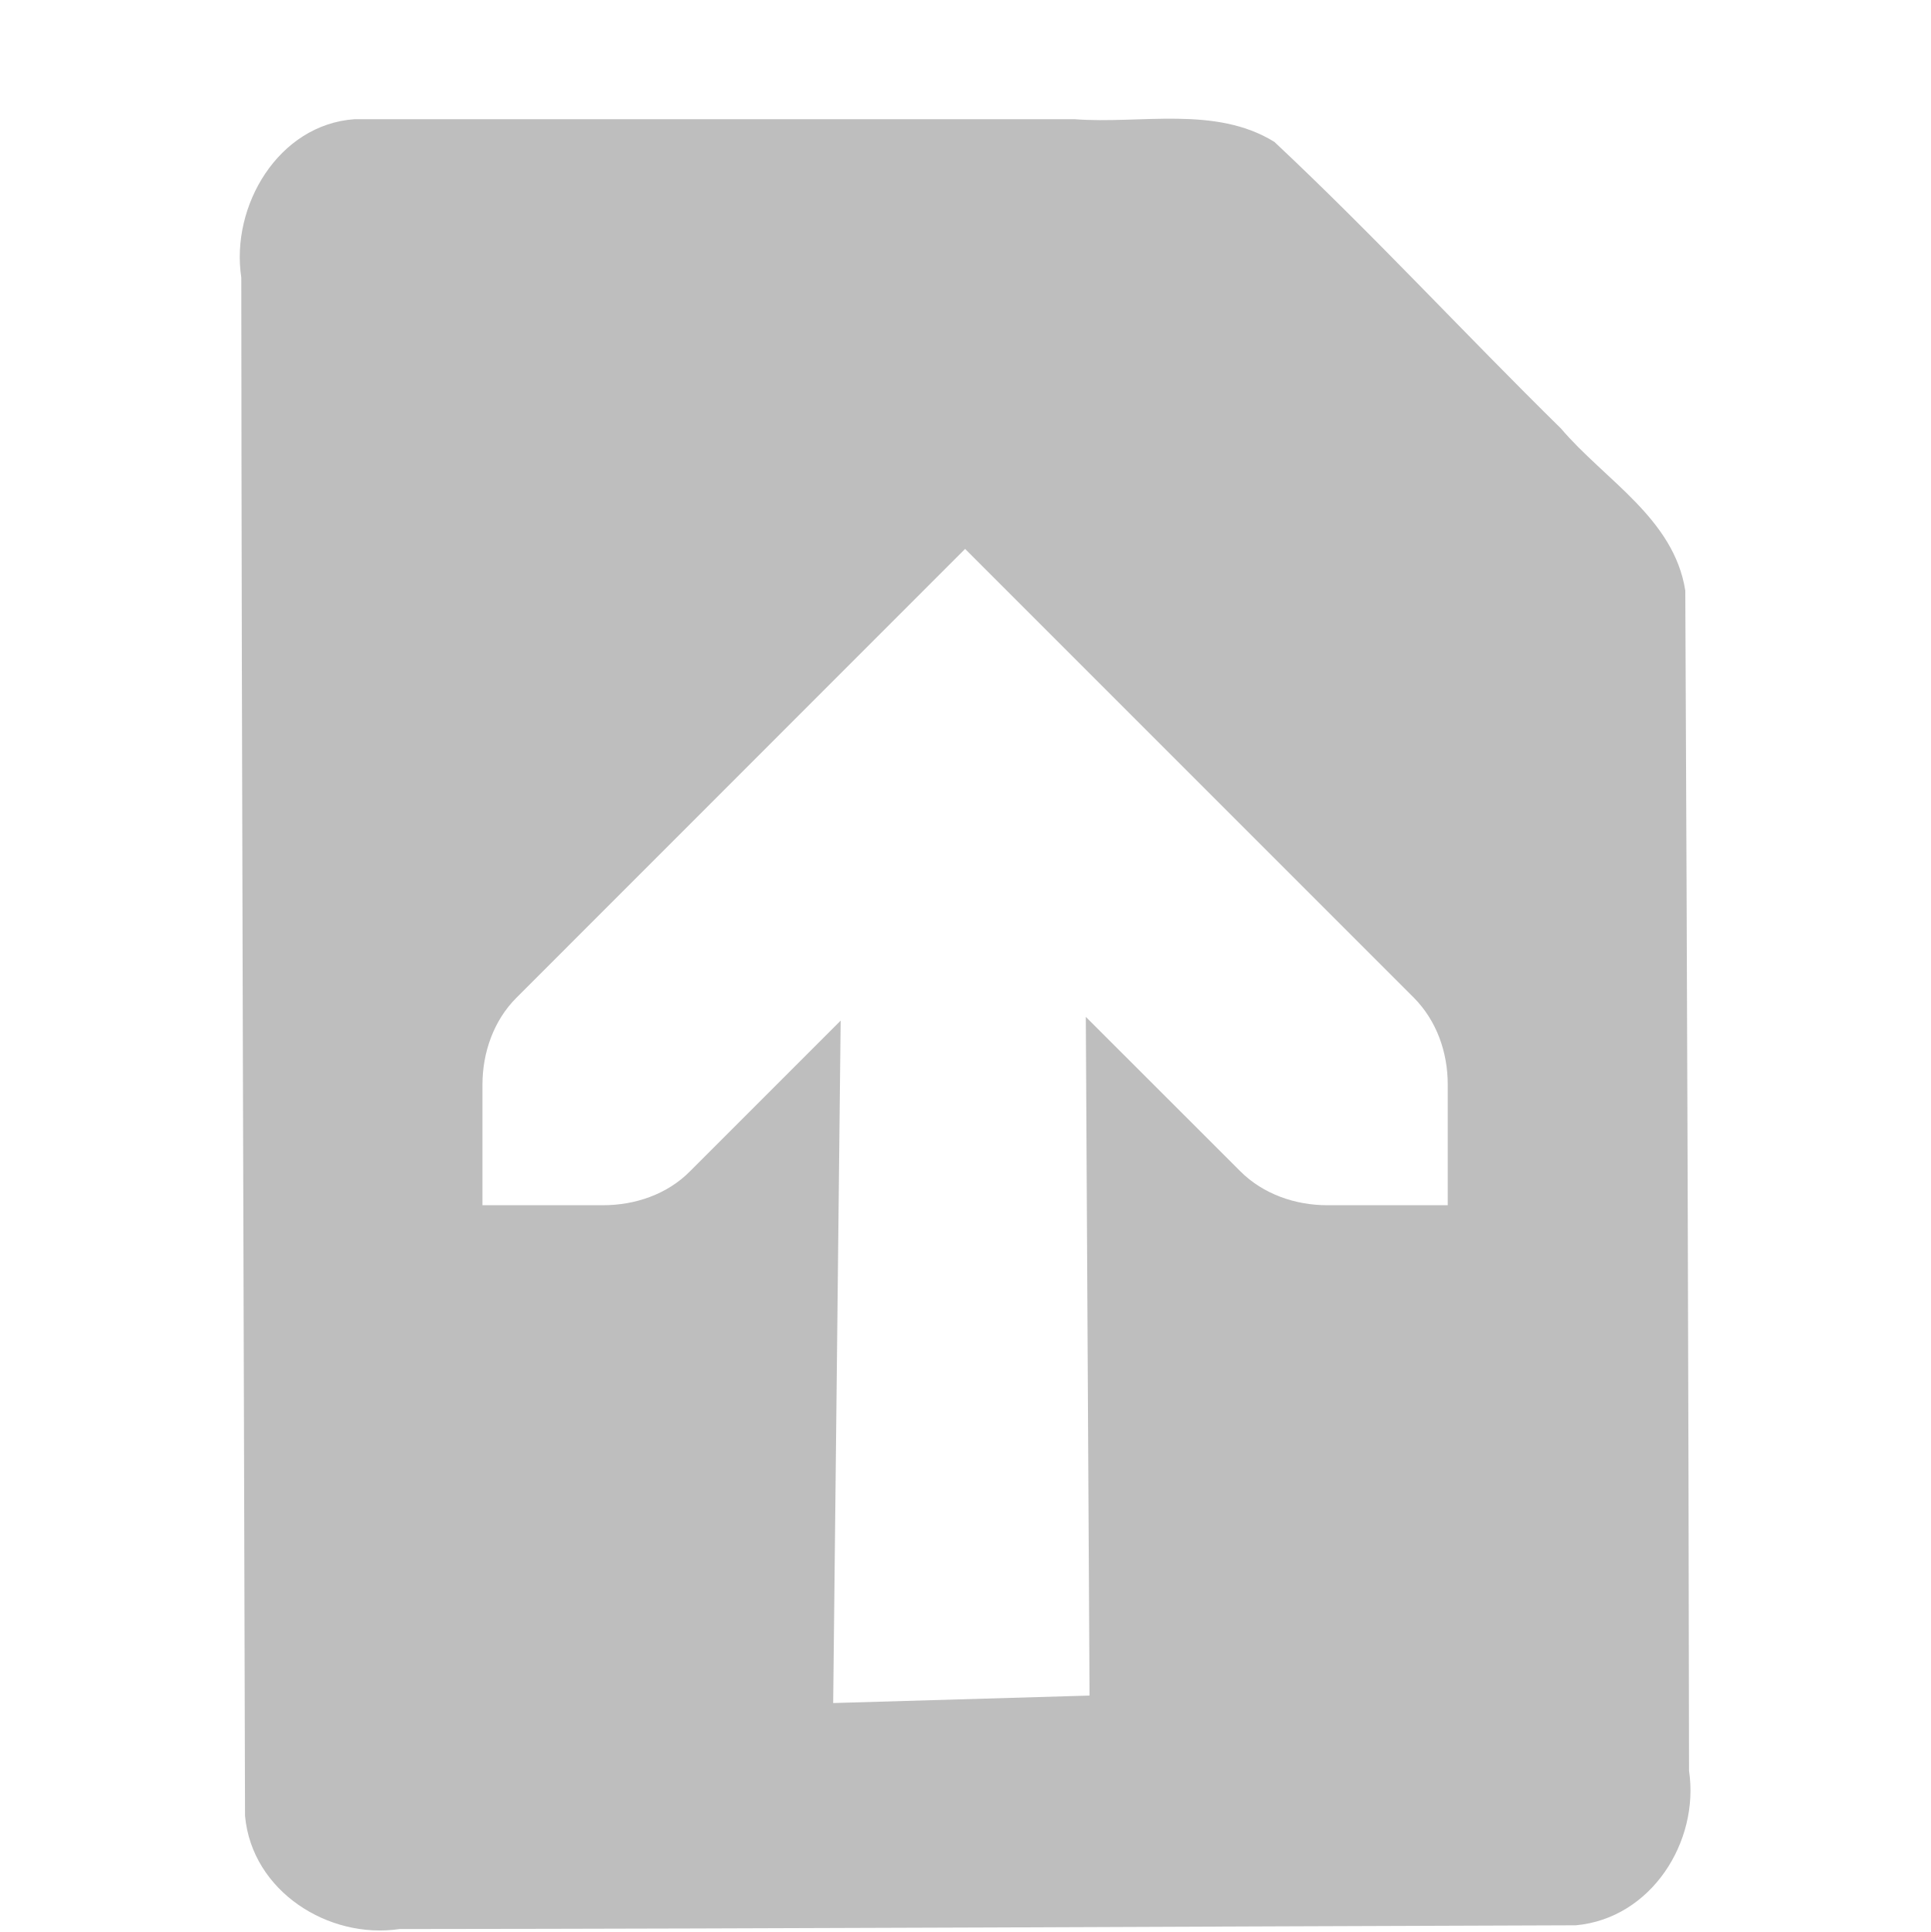
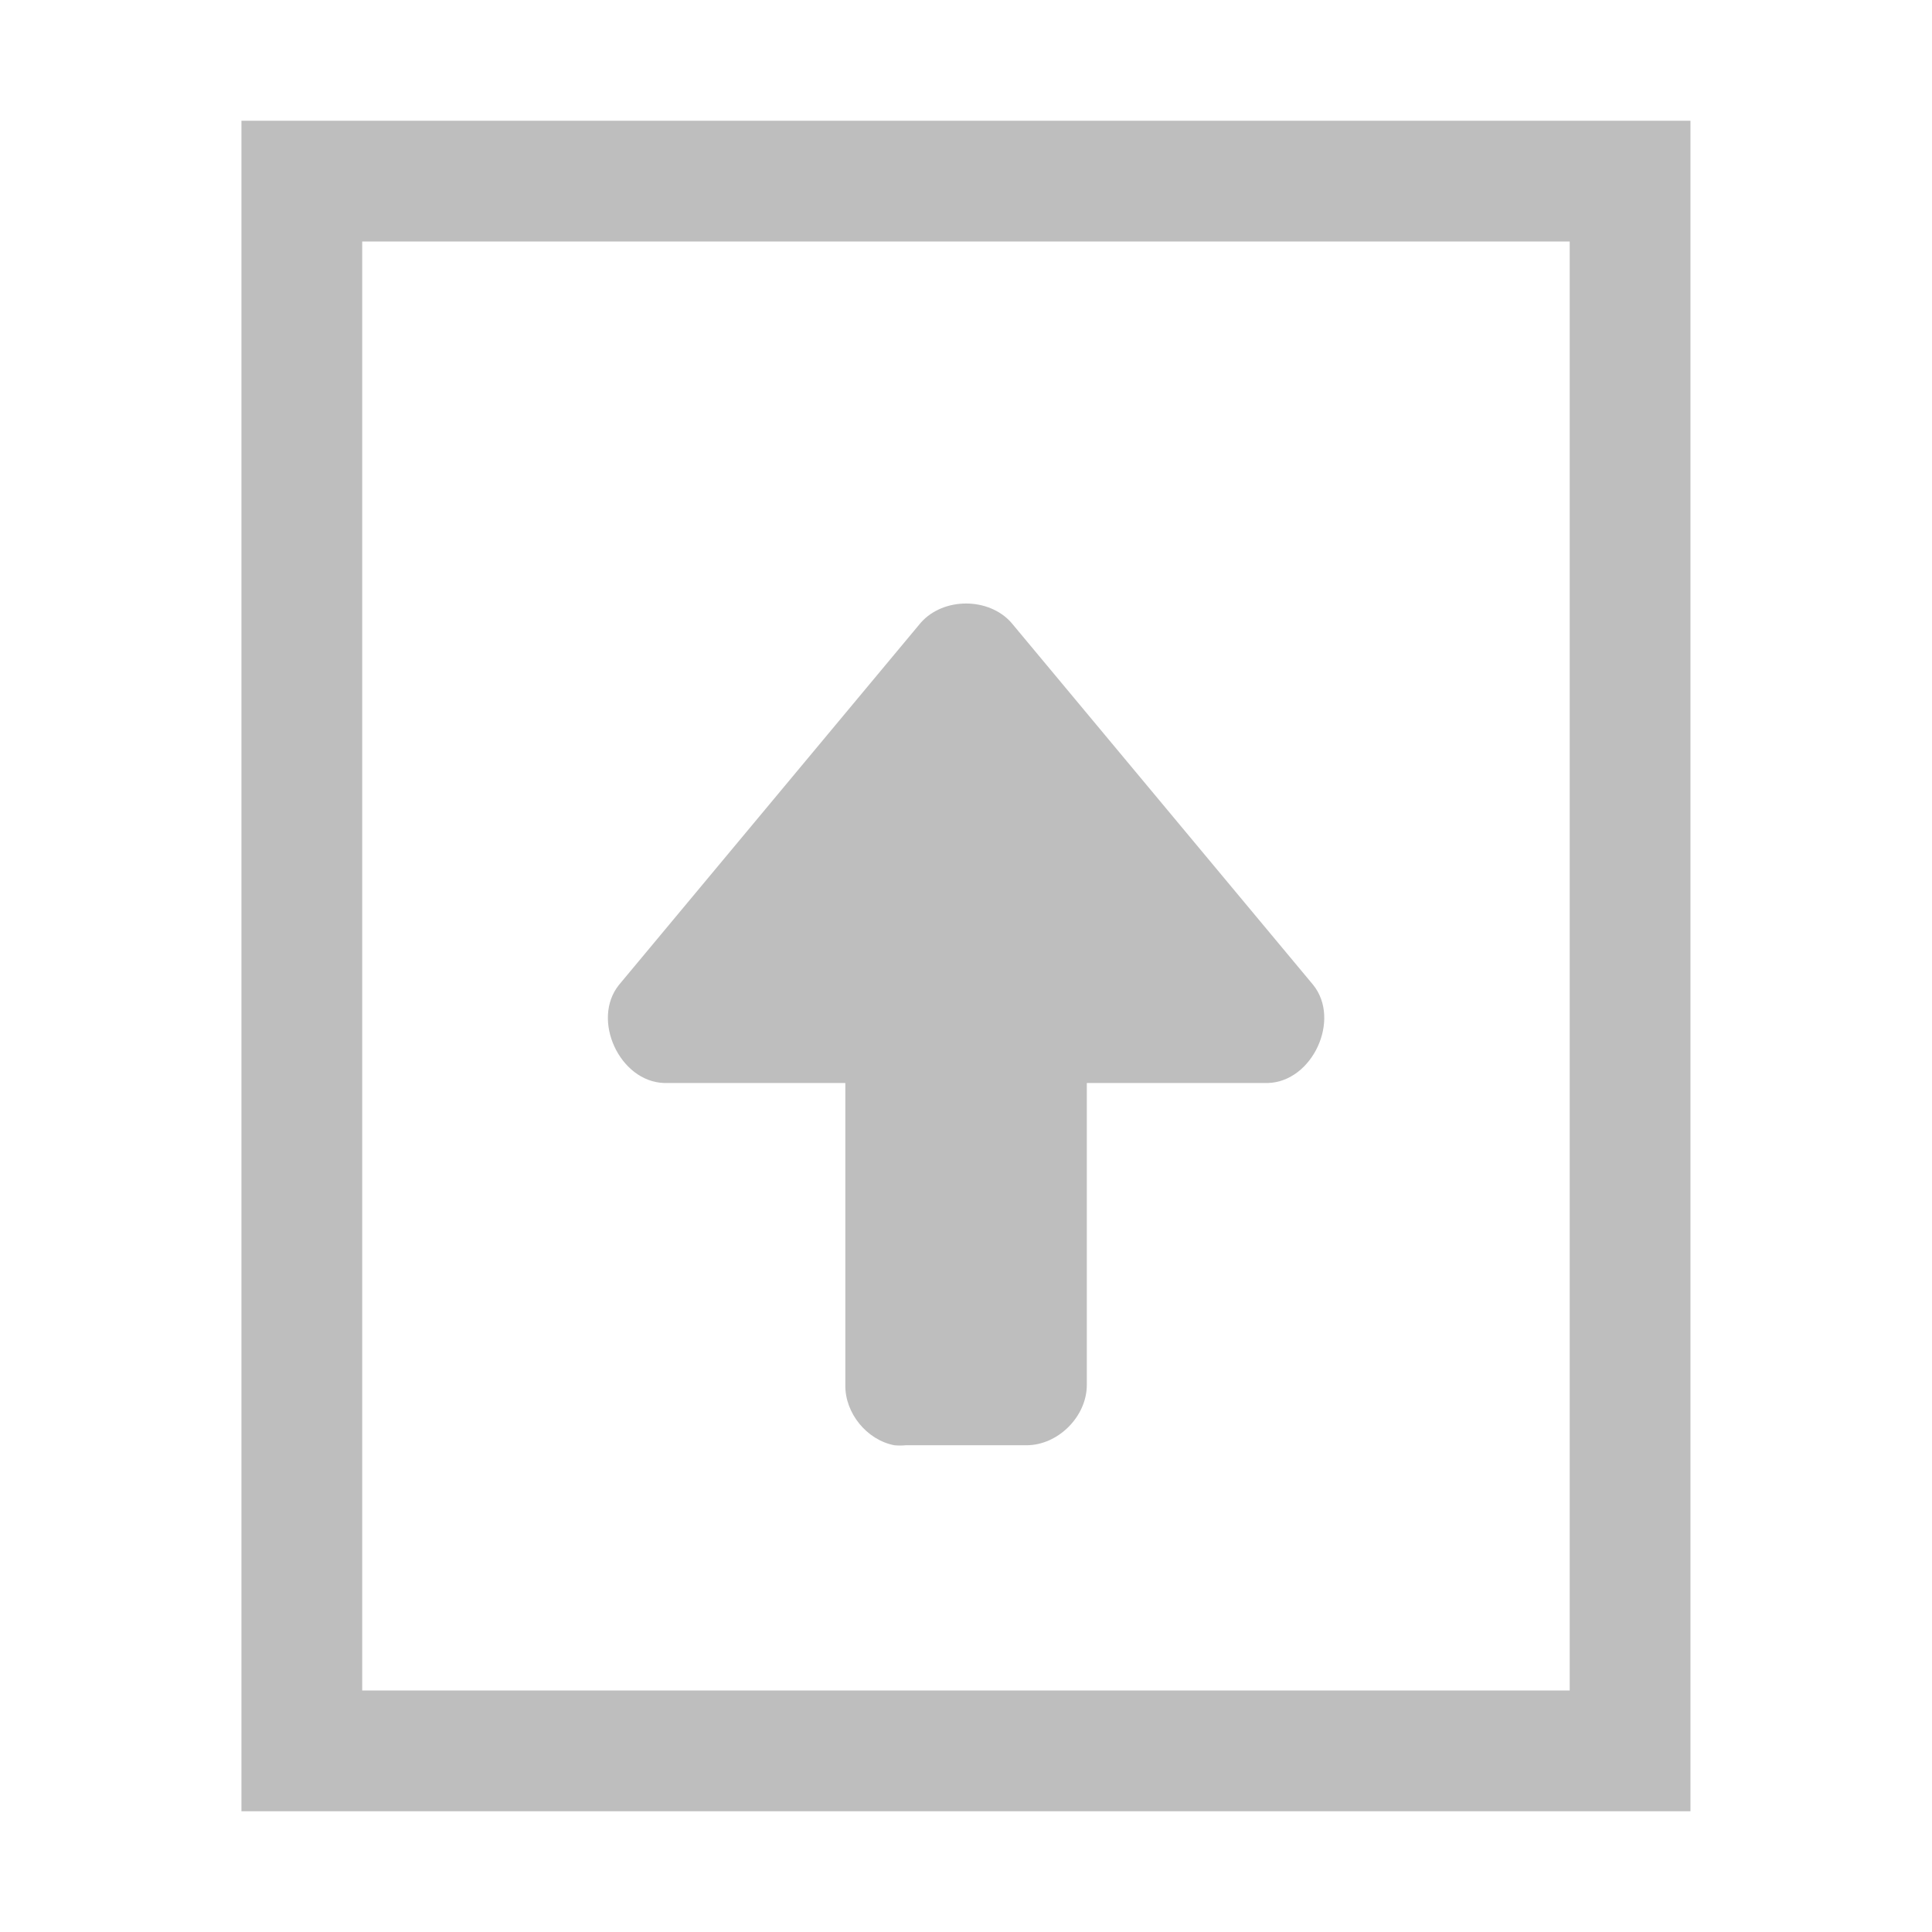
- <svg xmlns="http://www.w3.org/2000/svg" id="svg7384" height="16.012" width="16" version="1.1">
-   <g id="layer12" transform="translate(-223 -647)">
-     <g id="g2999" transform="matrix(1 0 0 .99837 223 646.97)">
-       <g id="layer14-85" style="fill:#bebebe" transform="translate(-62,-740)">
-         <path id="path4387" d="m-15.062 431c-0.632 0.045-1.028 0.721-0.938 1.312 0.003 4.25 0.021 8.5 0.031 12.75 0.057 0.625 0.692 1.026 1.281 0.938 3.253-0.003 6.497-0.021 9.75-0.031 0.624-0.057 1.026-0.692 0.938-1.281-0.004-3.256-0.016-6.526-0.031-9.781-0.094-0.598-0.665-0.914-1.031-1.344-0.803-0.789-1.555-1.606-2.375-2.375-0.49-0.303-1.111-0.146-1.656-0.188h-5.969zm5.062 3.562 3.719 3.719c0.188 0.19 0.281 0.45 0.281 0.72v1h-1c-0.265 0-0.531-0.093-0.719-0.281l-1.281-1.28 0.031 5.625-2.125 0.062 0.062-5.656-1.25 1.25c-0.188 0.19-0.454 0.28-0.719 0.28h-1v-1c0-0.265 0.093-0.531 0.281-0.719l3.719-3.72z" style="color:#bebebe" transform="matrix(1 0 0 1.0016 80 309.33)" />
-       </g>
-       <rect id="rect2998" style="fill-opacity:0" height="16" width="16" y=".031" x="0" />
-     </g>
-     <g id="g2999-5" transform="matrix(1 0 0 .99915 223 647)">
-       <g id="layer9-1" transform="translate(-80 -682)" />
-     </g>
+ <svg xmlns="http://www.w3.org/2000/svg" height="16" id="svg7384" version="1.1" width="16">
+   <defs id="defs7386">
+     <filter color-interpolation-filters="sRGB" id="filter7554">
+       <feBlend id="feBlend7556" in2="BackgroundImage" mode="darken" />
+     </filter>
+     <filter color-interpolation-filters="sRGB" id="filter7554-7">
+       <feBlend id="feBlend7556-6" in2="BackgroundImage" mode="darken" />
+     </filter>
+   </defs>
+   <g id="layer9" label="status" style="display:inline" transform="translate(-433.0004,-28)" />
+   <g id="layer10" style="display:inline" transform="translate(-433.0004,-28)" />
+   <g id="layer13" style="display:inline" transform="translate(-433.0004,-28)" />
+   <g id="layer14" transform="translate(-433.0004,-28)" />
+   <g id="layer15" style="display:inline" transform="translate(-433.0004,-28)" />
+   <g id="g71291" style="display:inline" transform="translate(-433.0004,-28)" />
+   <g id="layer12" style="display:inline" transform="translate(-433.0004,-28)">
+     <path d="m 435,29 0,14 12,0 0,-14 z m 1,1 10,0 0,12 -10,0 z" id="path24365" style="color:#bebebe;fill:#bebebe;fill-opacity:1;fill-rule:nonzero;stroke:none;stroke-width:1;marker:none;visibility:visible;display:inline;overflow:visible;enable-background:accumulate" />
+     <path d="m 440.407,39.969 c -0.229,-0.044 -0.41,-0.267 -0.406,-0.5 l 0,-2.5 -1.5,0 c -0.369,-0.011 -0.606,-0.524 -0.375,-0.812 l 2.5,-3 c 0.187,-0.212 0.563,-0.212 0.75,0 l 2.5,3 c 0.231,0.288 -0.006,0.801 -0.375,0.812 l -1.5,0 0,2.5 c -3e-5,0.262 -0.238,0.5 -0.5,0.5 l -1,0 c -0.031,0.003 -0.063,0.003 -0.094,0 z" id="path24369" style="font-size:medium;font-style:normal;font-variant:normal;font-weight:normal;font-stretch:normal;text-indent:0;text-align:start;text-decoration:none;line-height:normal;letter-spacing:normal;word-spacing:normal;text-transform:none;direction:ltr;block-progression:tb;writing-mode:lr-tb;text-anchor:start;baseline-shift:baseline;color:#000000;fill:#bebebe;fill-opacity:1;fill-rule:nonzero;stroke:none;stroke-width:1;marker:none;visibility:visible;display:inline;overflow:visible;enable-background:accumulate;font-family:Sans;-inkscape-font-specification:Sans" />
+     <g id="g24373" transform="matrix(1,0,0,0.99915,319.58,-646.5603)" />
  </g>
</svg>
